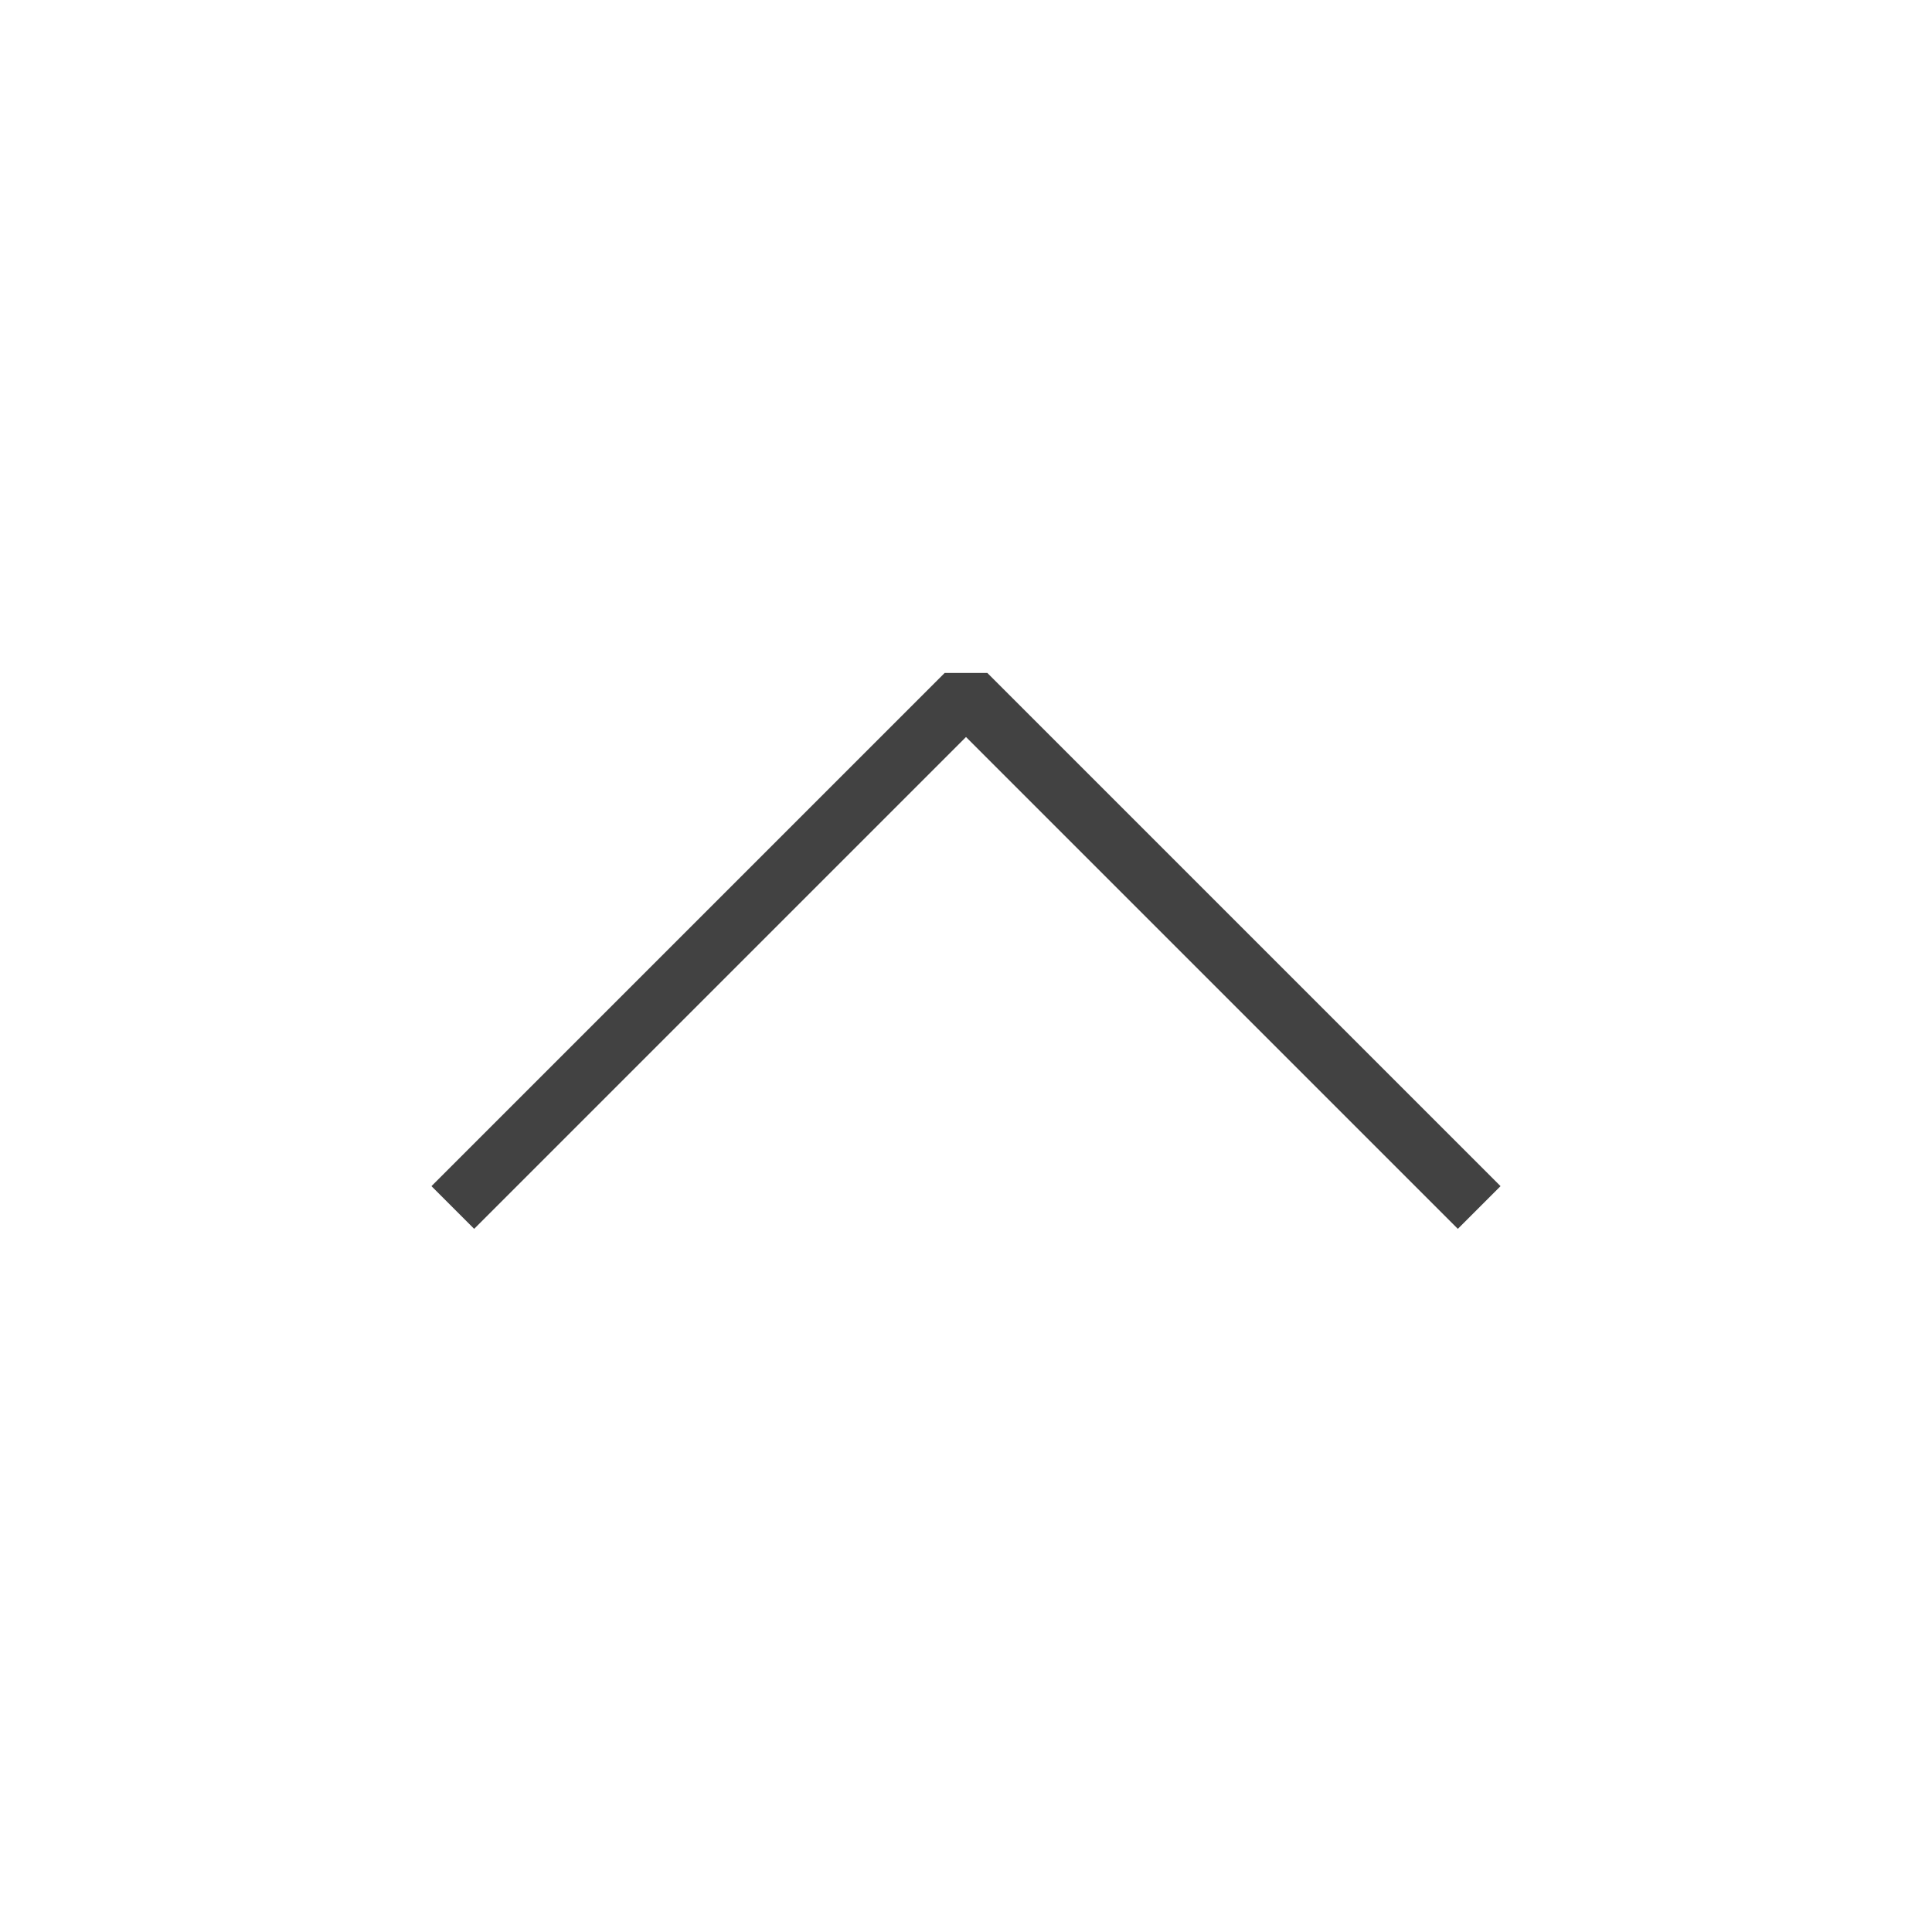
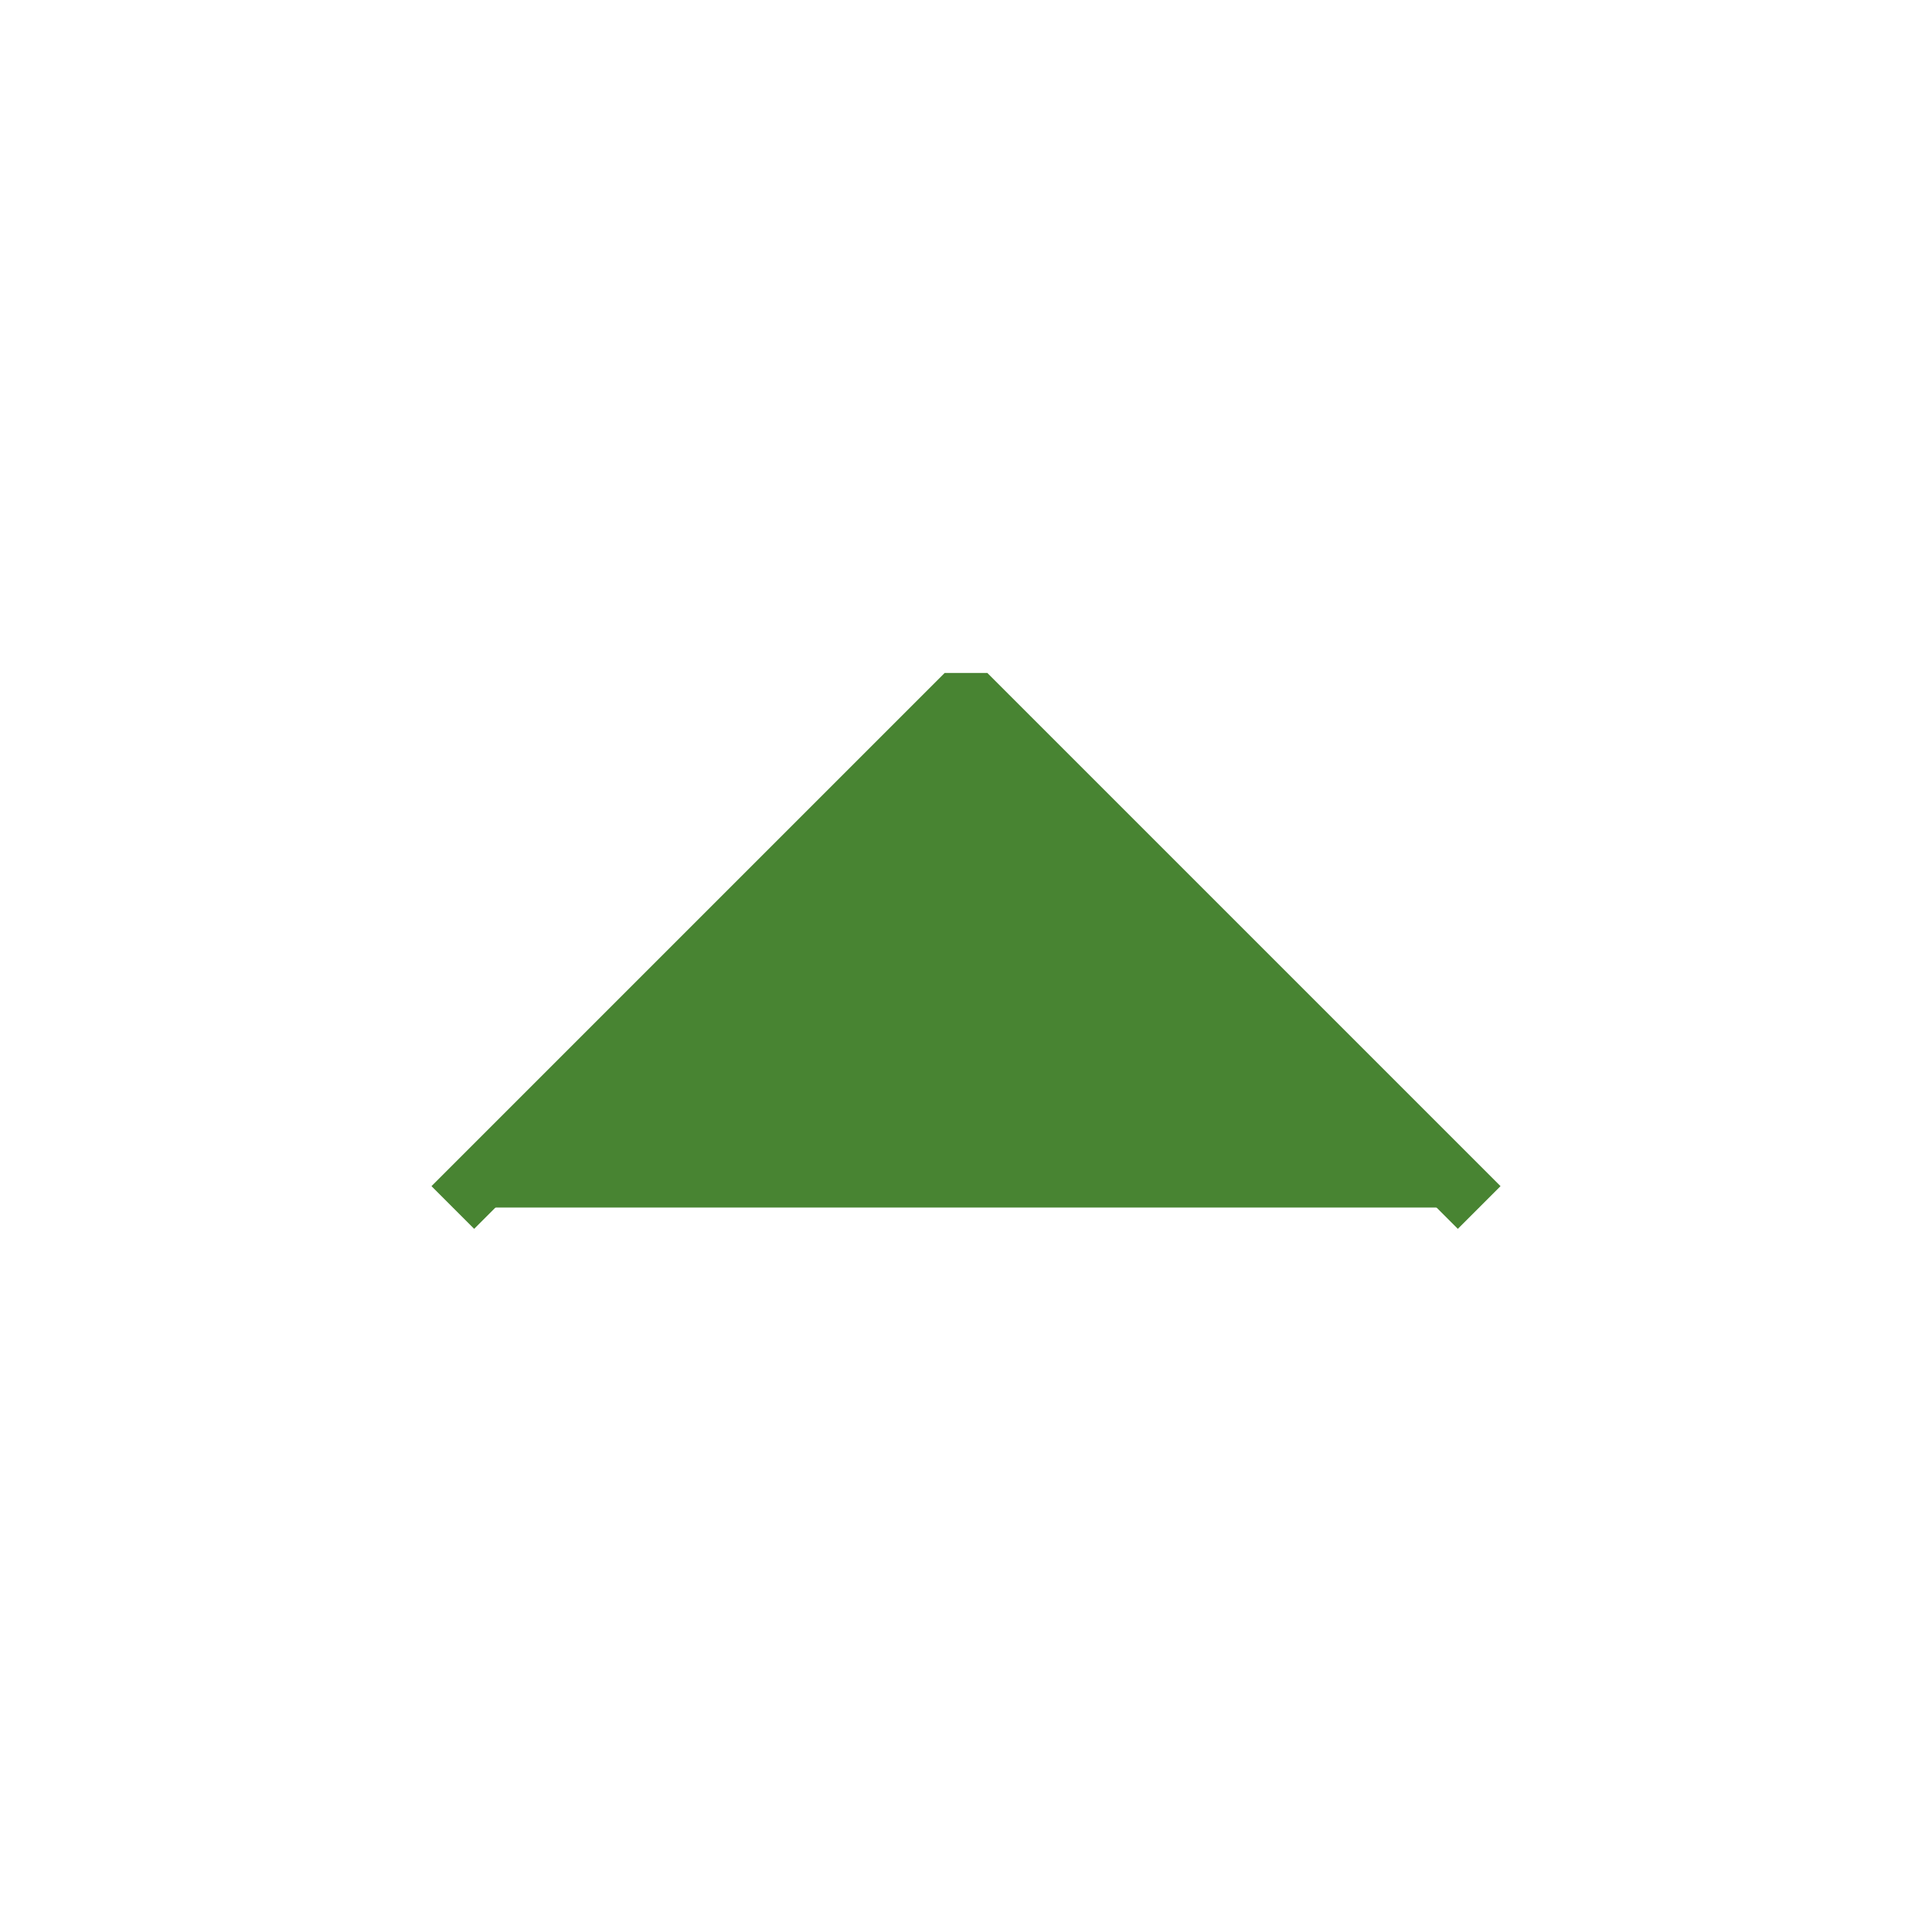
- <svg xmlns="http://www.w3.org/2000/svg" version="1.1" id="Layer_1" x="0px" y="0px" width="64px" height="64px" viewBox="0 0 64 64" enable-background="new 0 0 64 64" xml:space="preserve">
-   <g>
-     <polyline fill="none" stroke="#424242" stroke-width="2" stroke-linejoin="bevel" stroke-miterlimit="10" points="15,40 32,23   49,40  " />
+ <svg xmlns="http://www.w3.org/2000/svg" xmlns:xlink="http://www.w3.org/1999/xlink" version="1.1" id="Layer_1" x="0px" y="0px" width="64px" height="64px" viewBox="0 0 64 64" enable-background="new 0 0 64 64" xml:space="preserve">
+   <defs id="defs930">
+     <linearGradient id="linearGradient2606">
+       <stop style="stop-color:#27bbbe;stop-opacity:1;" offset="0" id="stop2602" />
+       <stop style="stop-color:#27bbbe;stop-opacity:0;" offset="1" id="stop2604" />
+     </linearGradient>
+     <linearGradient xlink:href="#linearGradient2606" id="linearGradient2608" x1="31.864" y1="25.627" x2="31.864" y2="42.576" gradientUnits="userSpaceOnUse" />
+   </defs>
+   <g id="g925" style="fill-opacity:1;fill:url(#linearGradient2608)">
+     <polyline fill="none" stroke="#488432" stroke-width="2" stroke-linejoin="bevel" stroke-miterlimit="10" points="15,40 32,23   49,40  " id="polyline923" style="fill-opacity:1;fill:#488432" />
  </g>
</svg>
